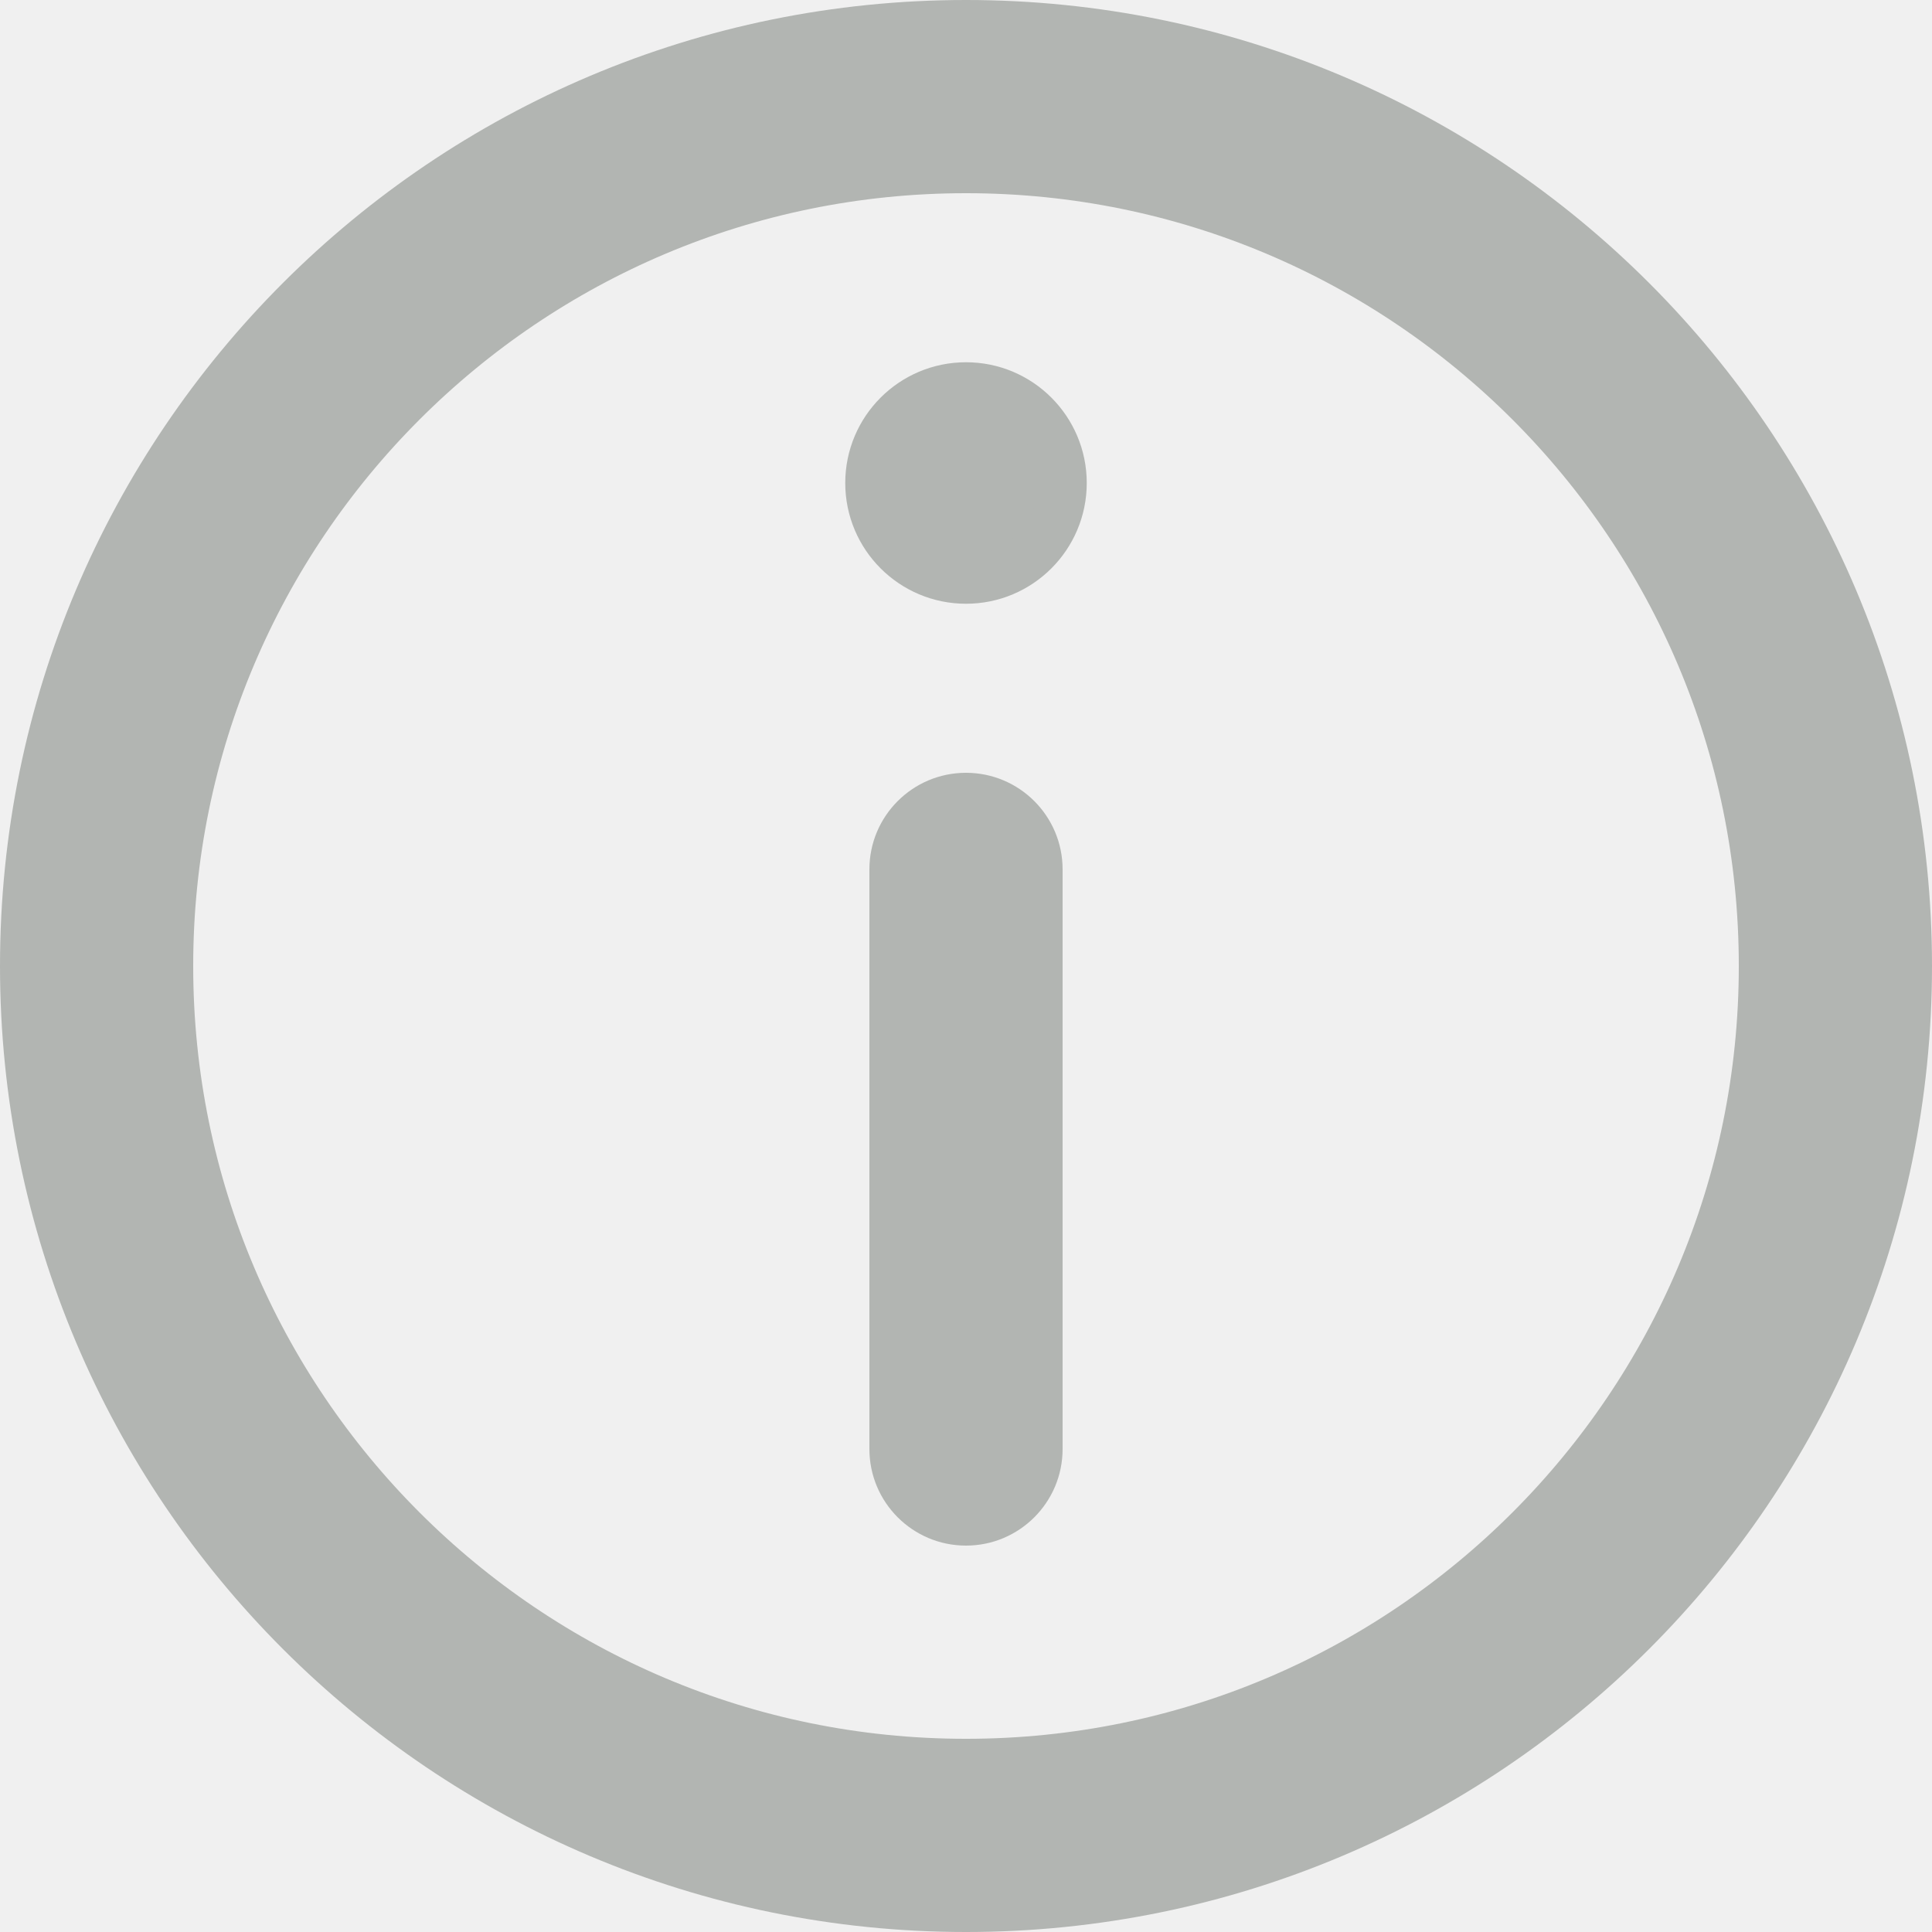
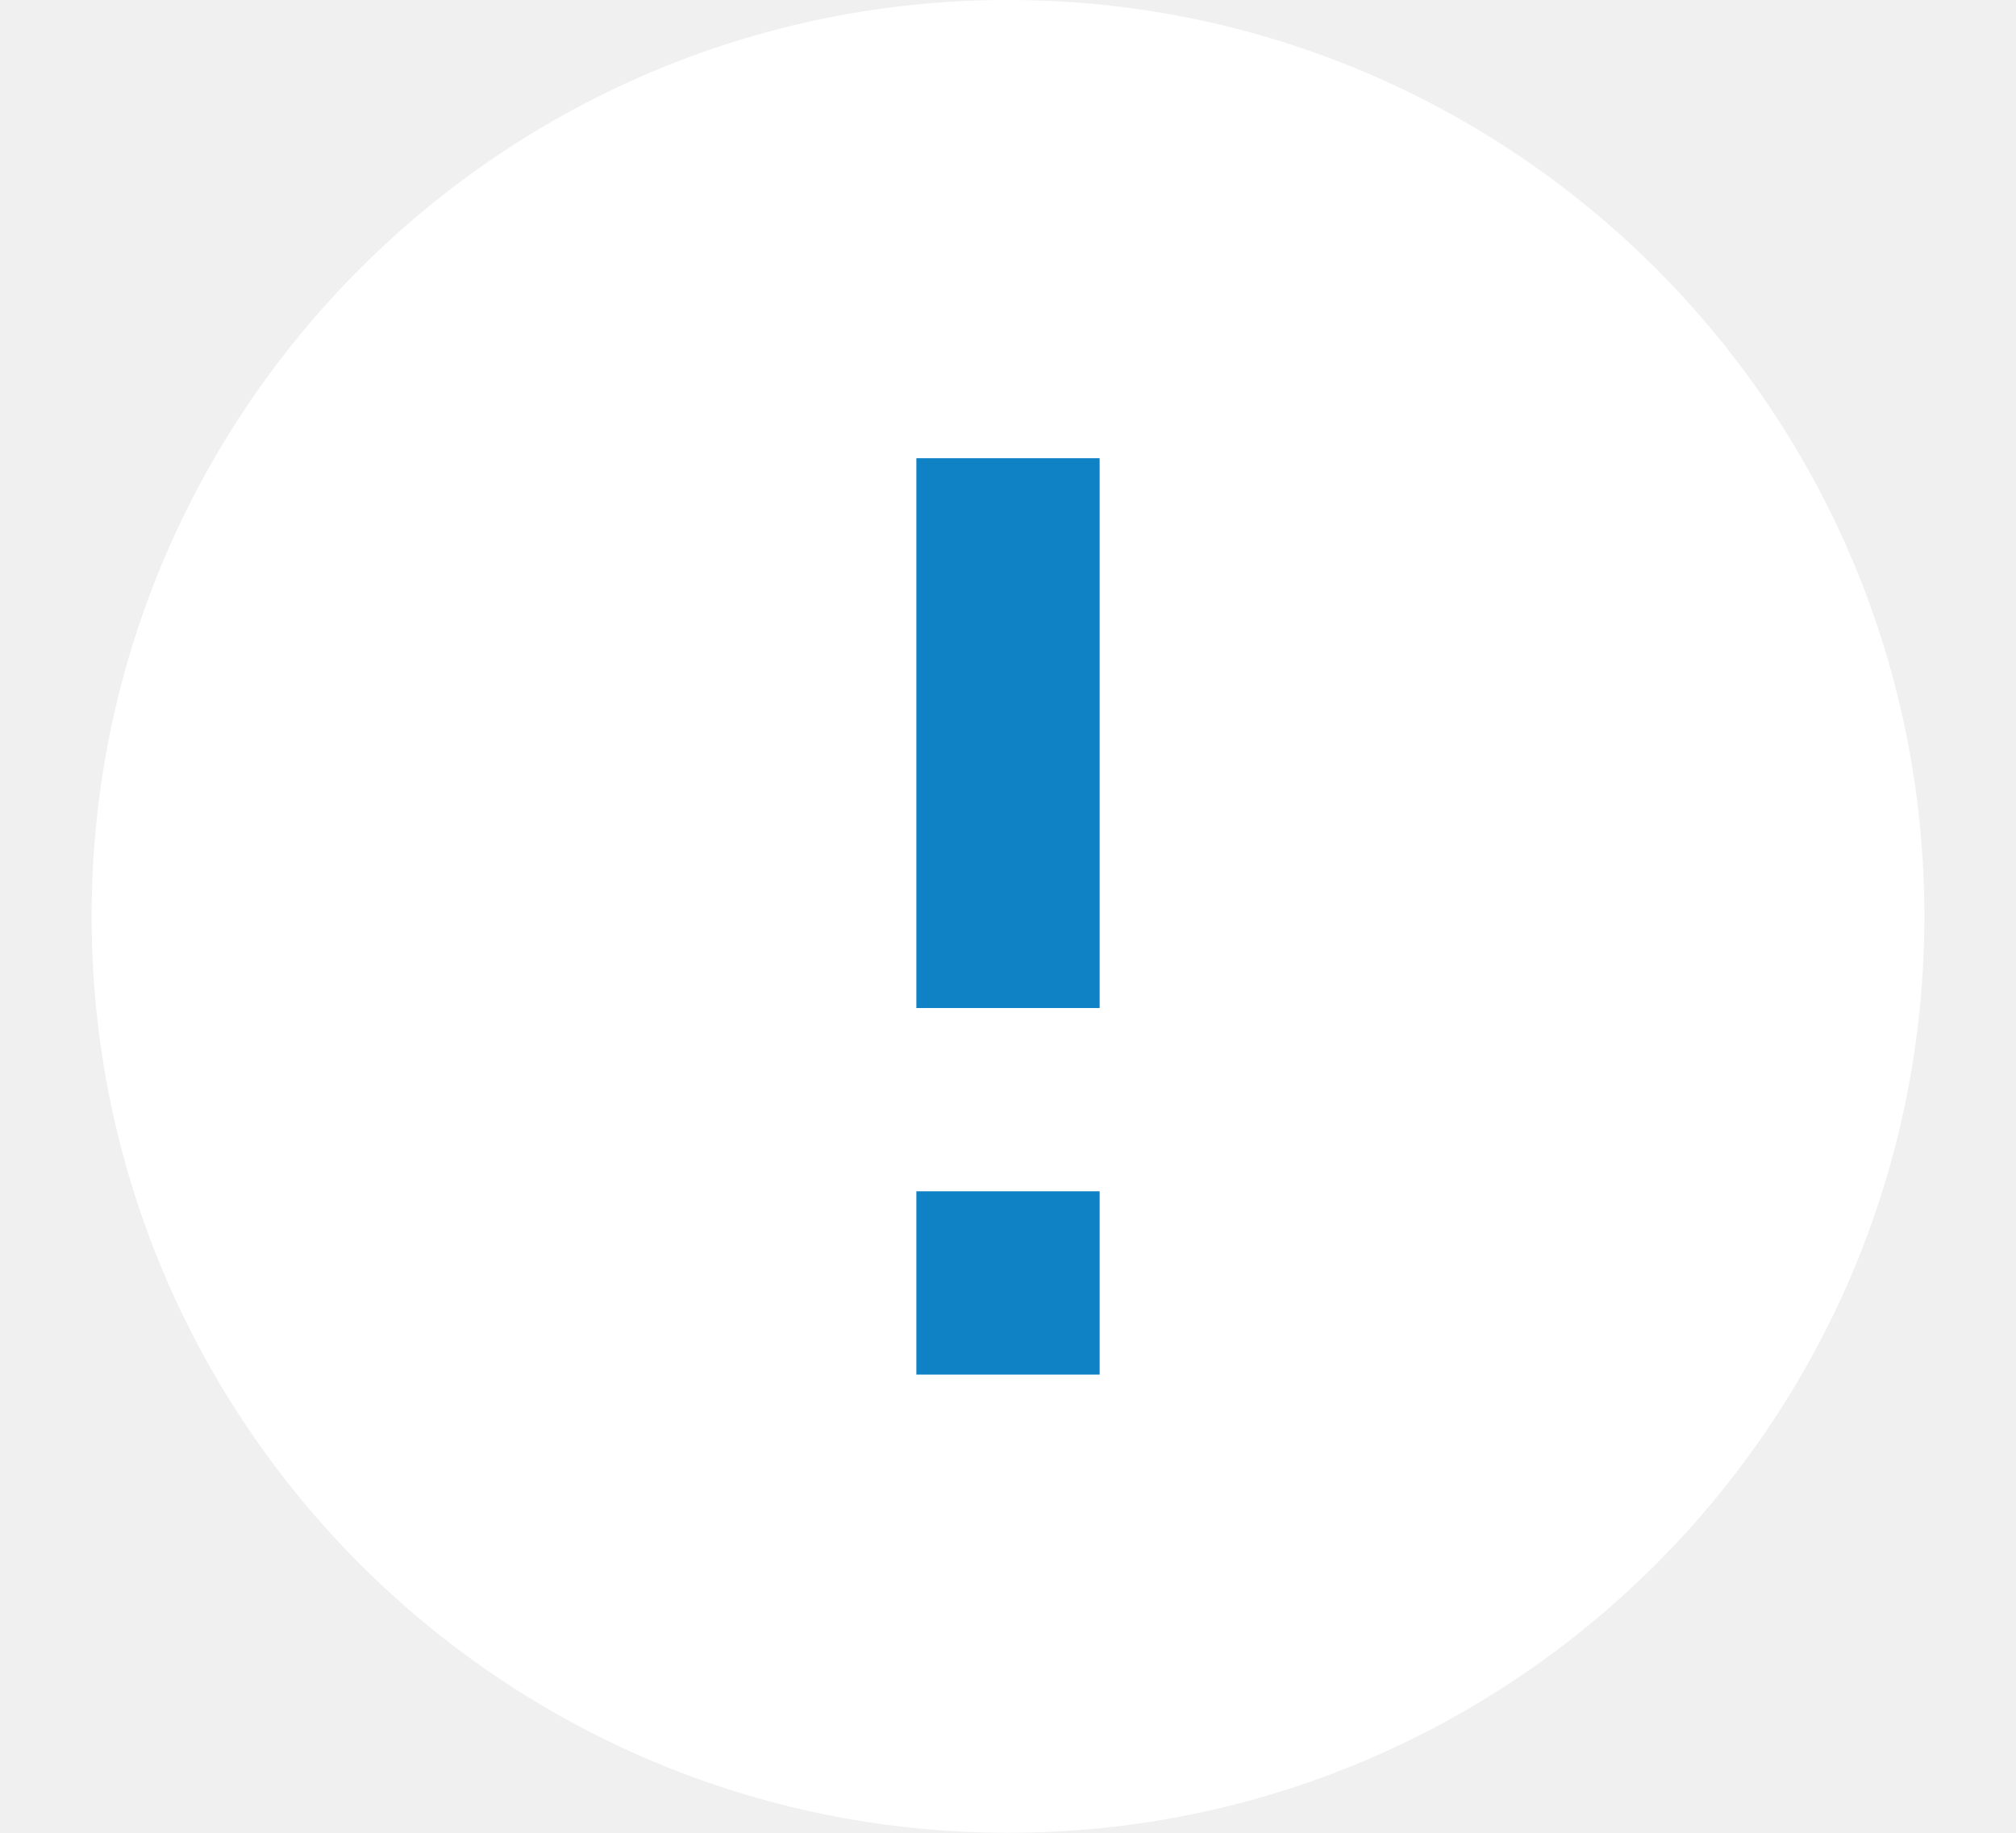
- <svg xmlns="http://www.w3.org/2000/svg" width="20" height="20" viewBox="0 0 20 20">
+ <svg xmlns="http://www.w3.org/2000/svg" width="22" height="20" viewBox="0 0 22 20">
  <g fill="none" fill-rule="evenodd">
-     <rect width="2" height="8" x="9" y="8" fill="#B2B5B2" rx="1" />
-     <rect width="2" height="2" x="9" y="4" fill="#B2B5B2" stroke="#B2B5B2" stroke-width=".5" rx="1" />
-     <circle cx="10" cy="10" r="9" stroke="#B2B5B2" stroke-width="2" />
+     <path fill="#fff" fill-rule="nonzero" d="M11 0C5.48 0 1 4.48 1 10s4.48 10 10 10 10-4.48 10-10S16.52 0 11 0z" />
+     <path fill="#0F82C5" d="M12 15h-2v-2h2zM12 11h-2V5h2z" />
  </g>
</svg>
